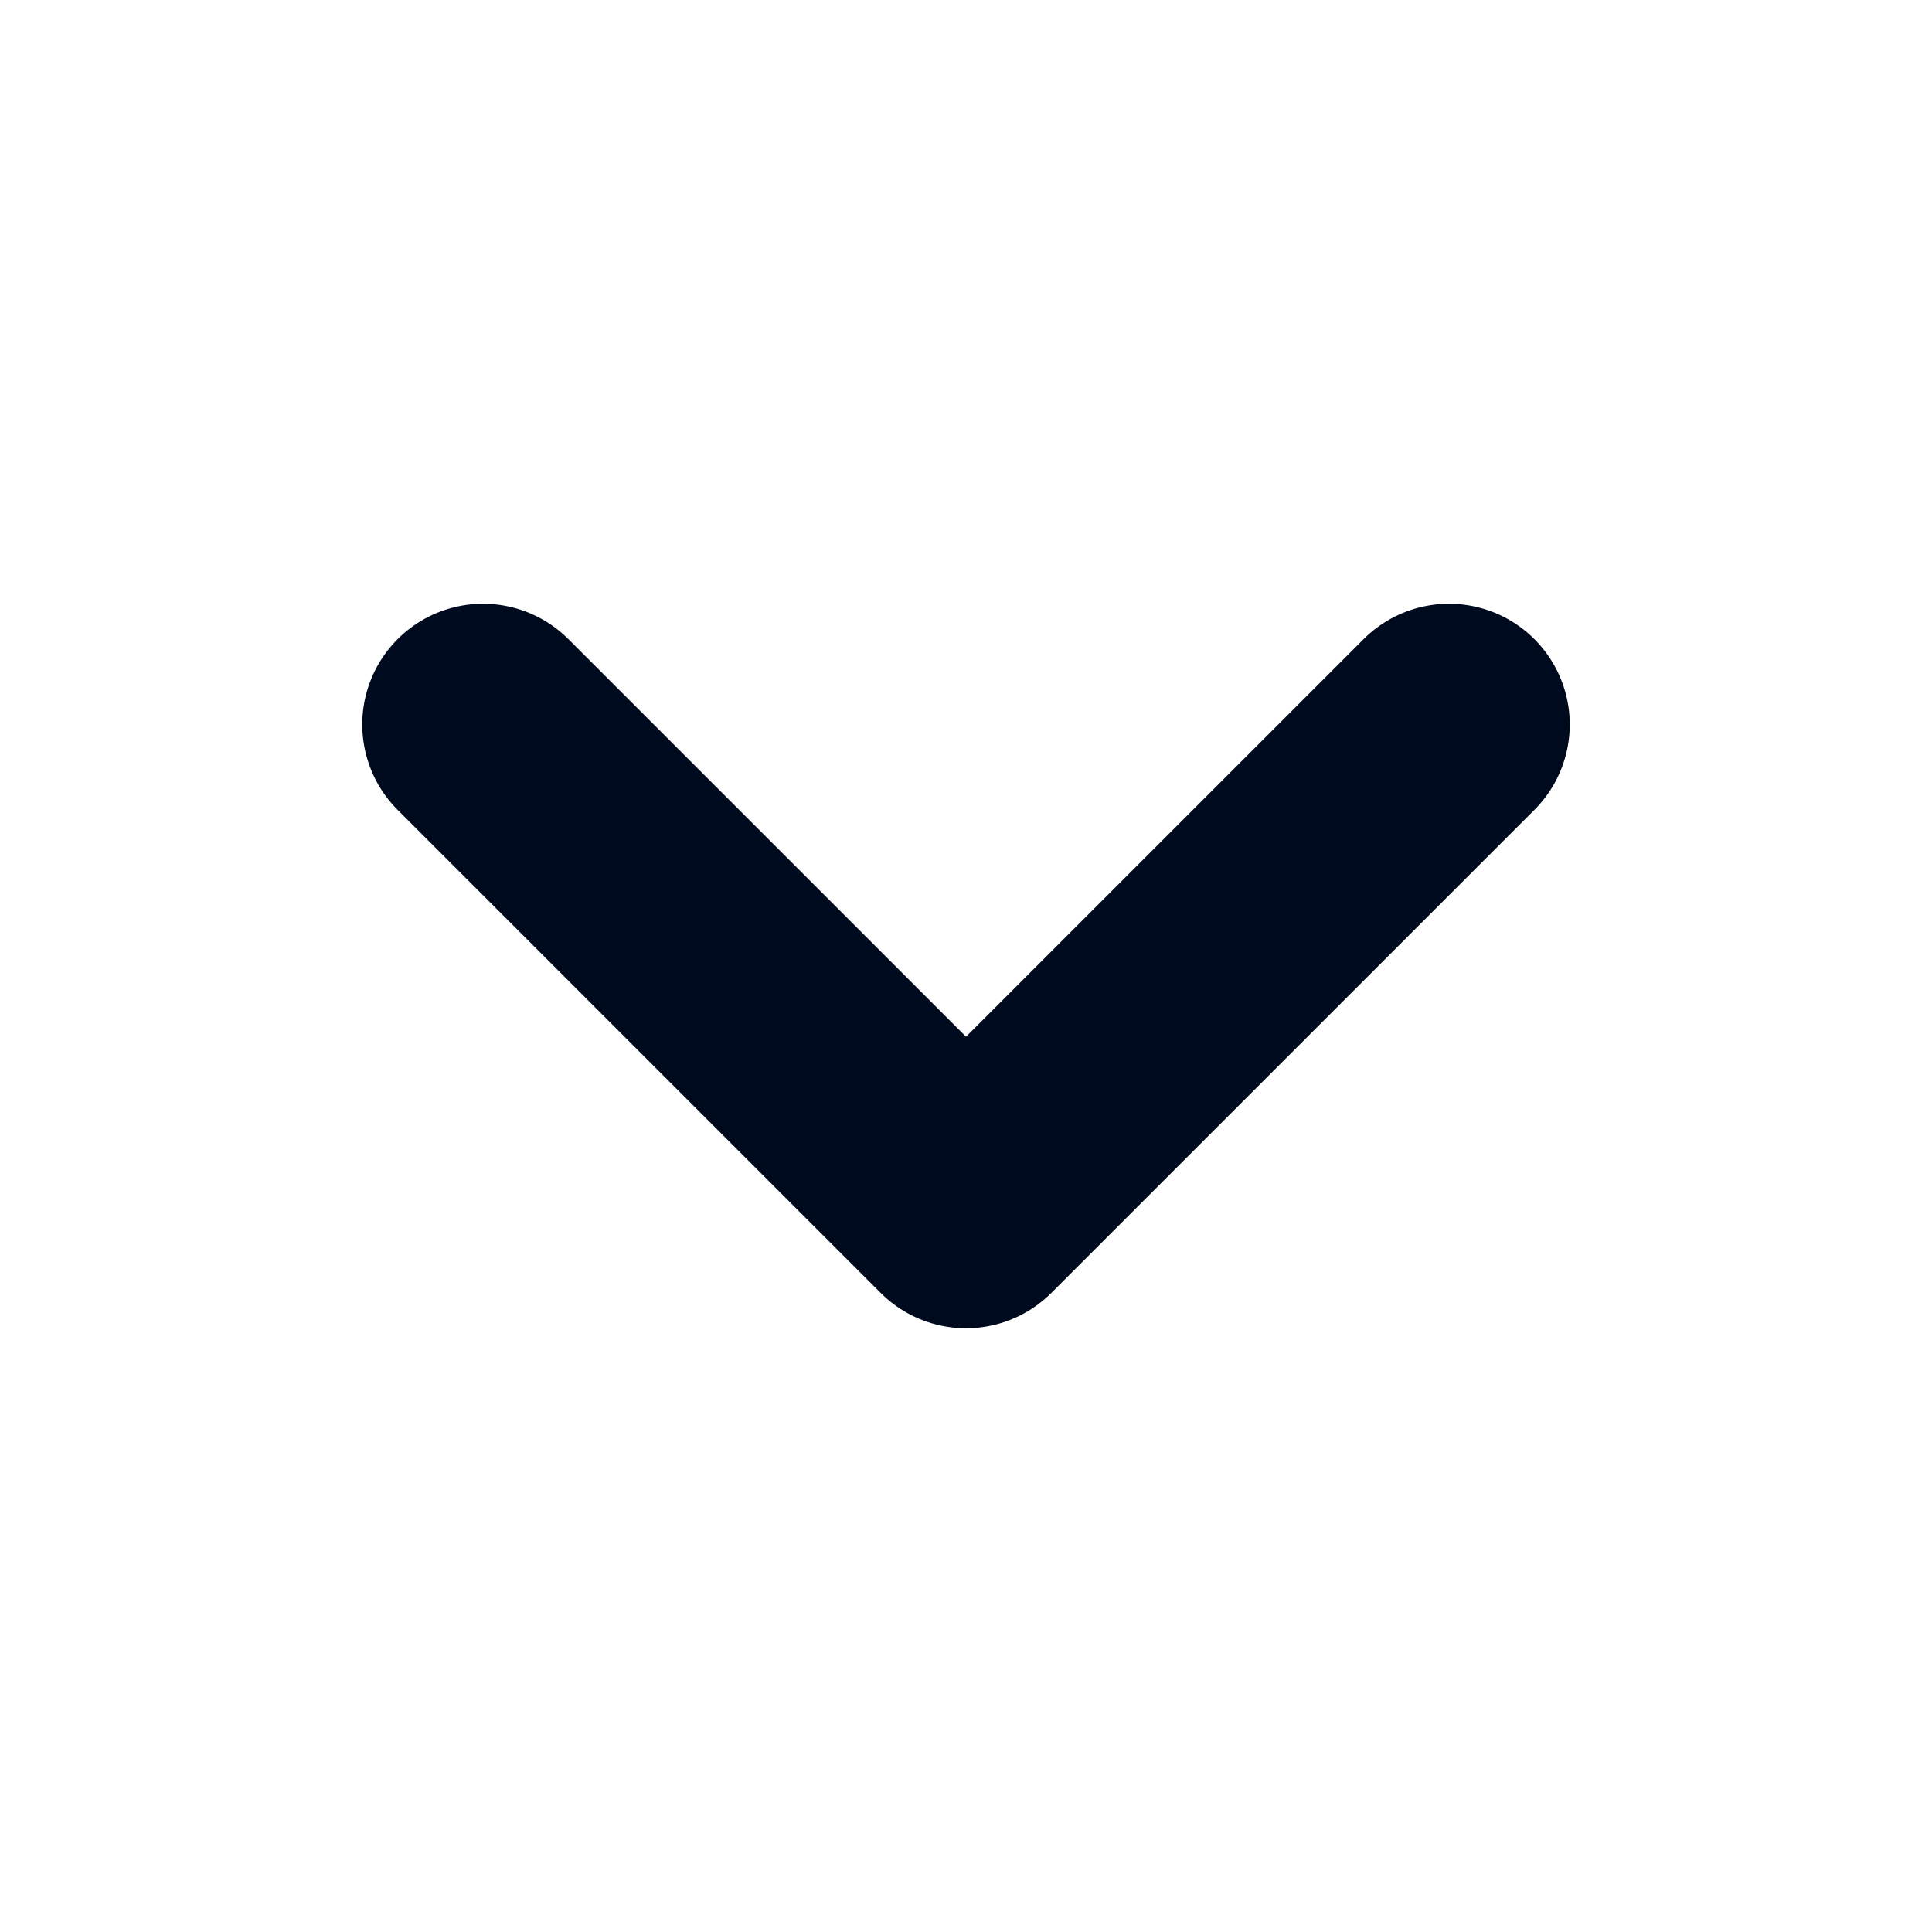
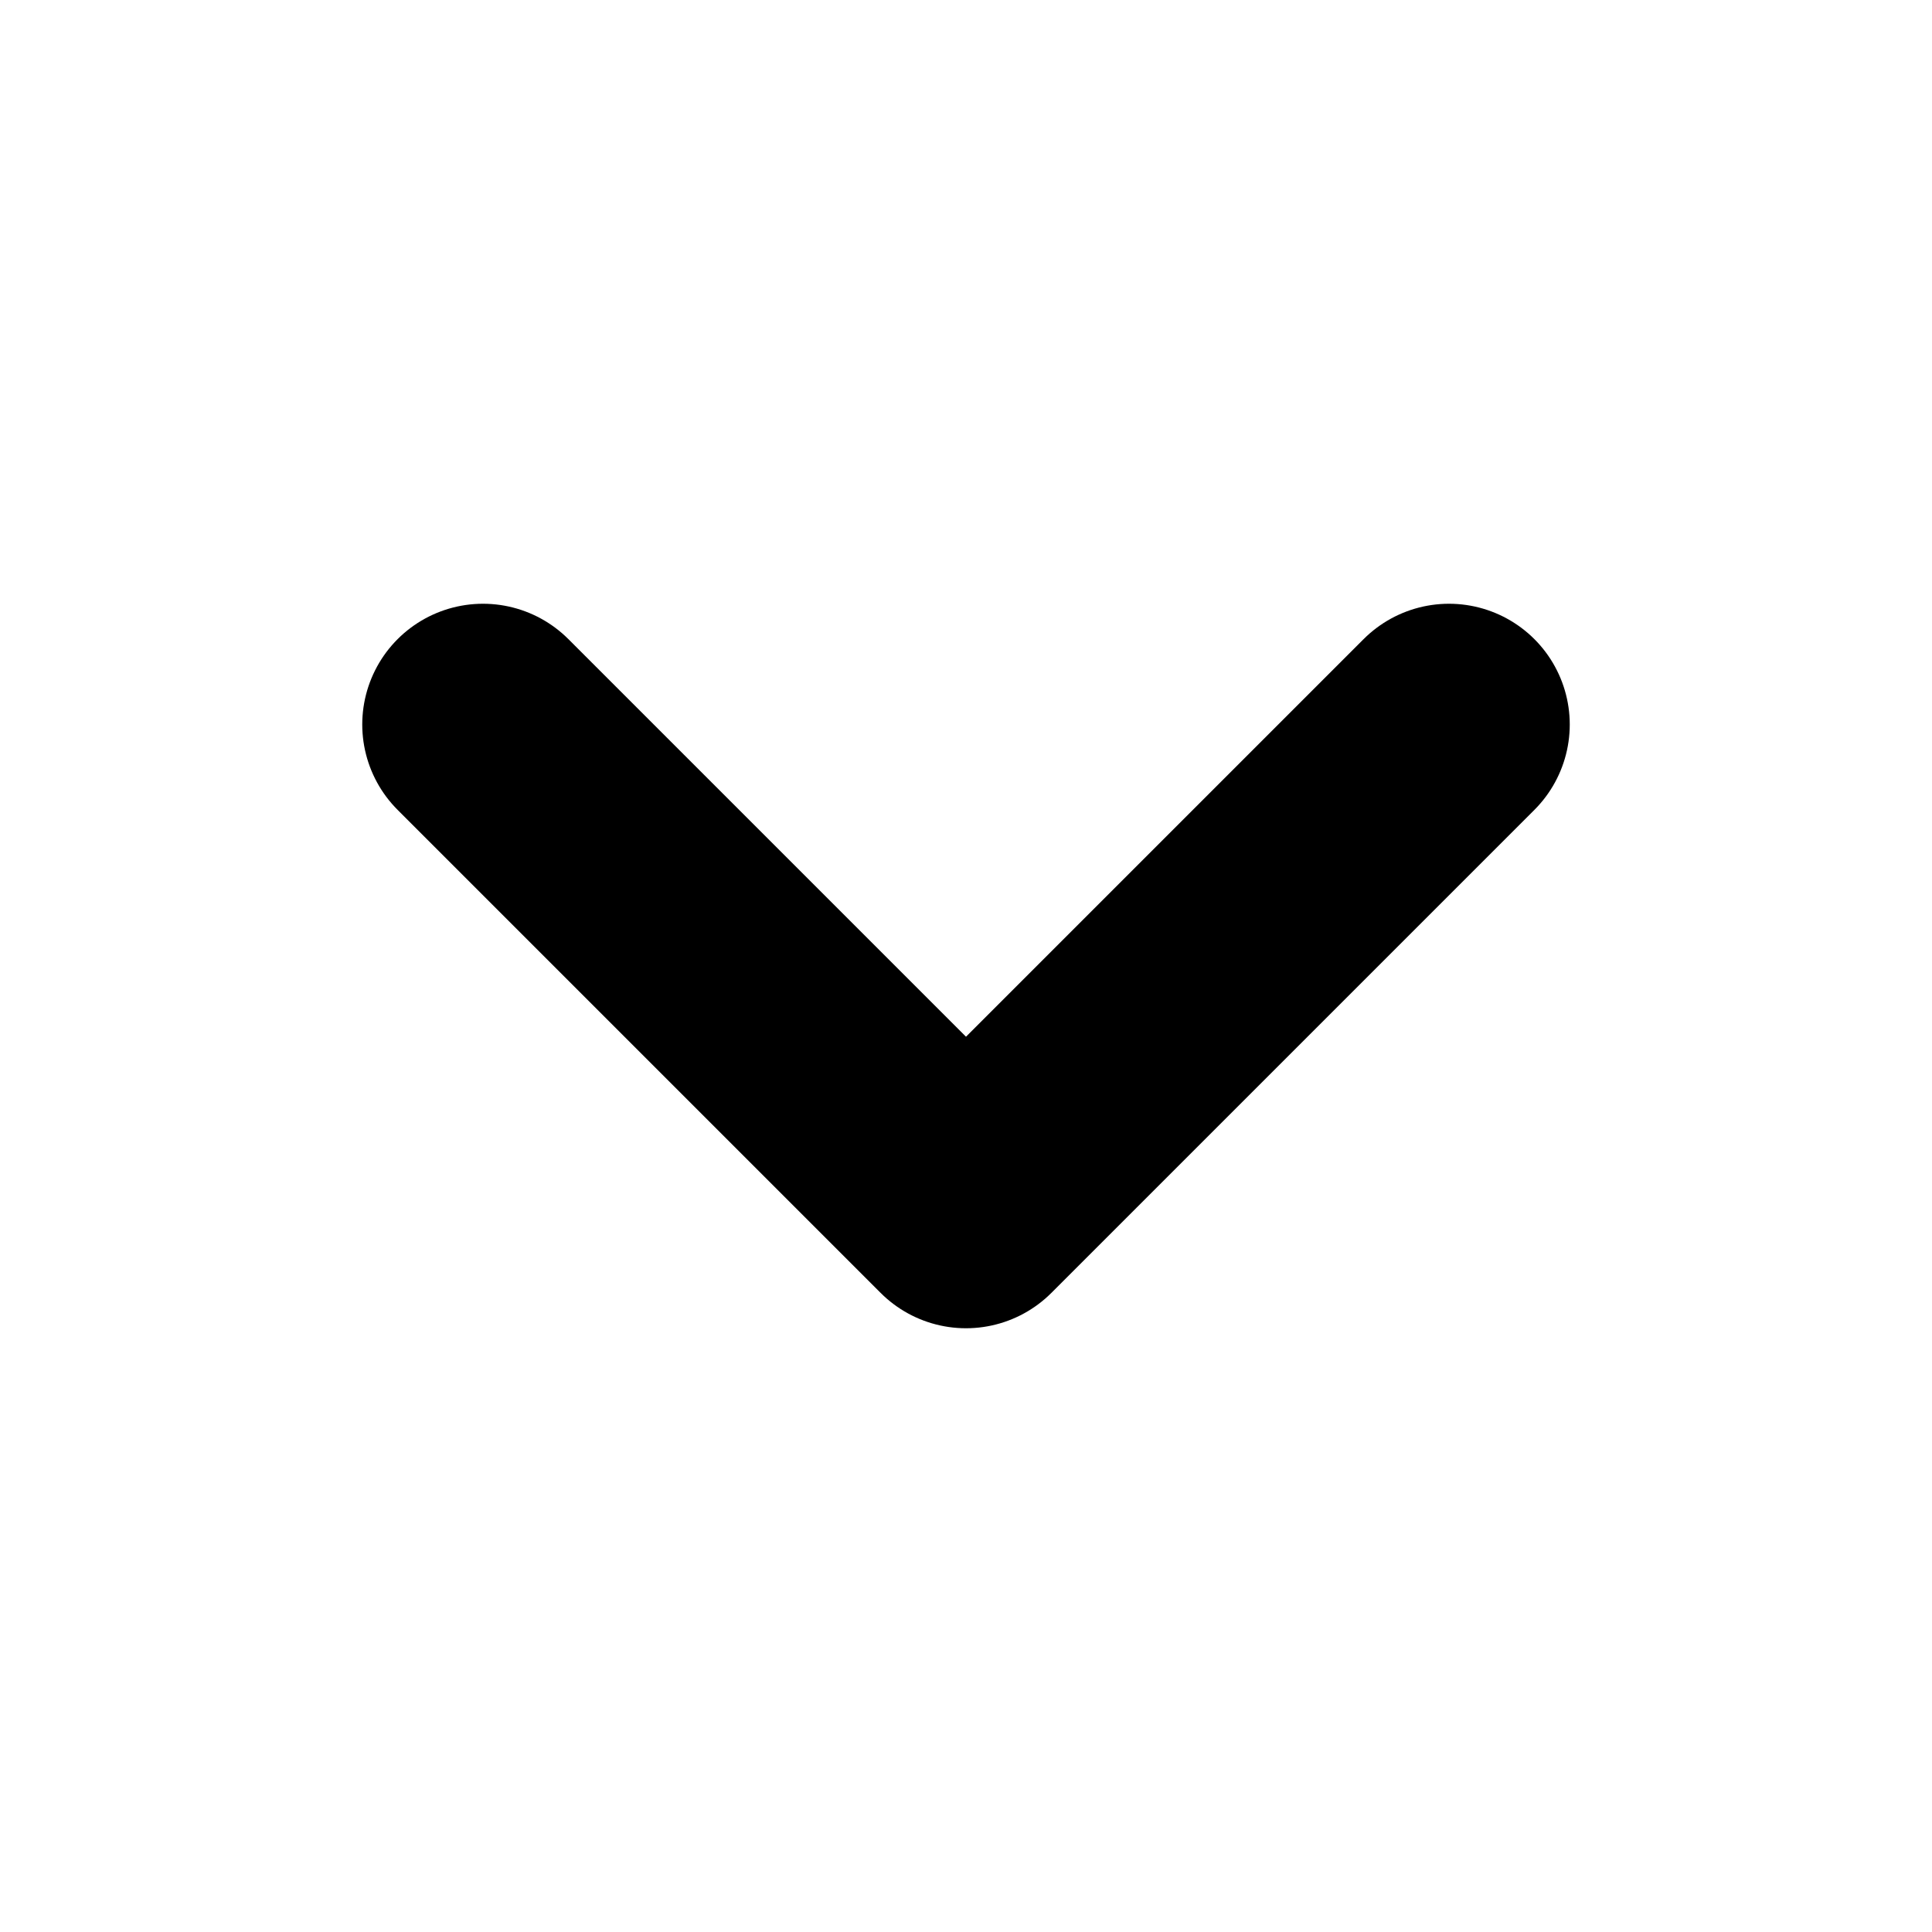
- <svg xmlns="http://www.w3.org/2000/svg" width="24" height="24" viewBox="0 0 24 24" fill="none" stroke="#000a1e" stroke-width="3" stroke-linecap="round" stroke-linejoin="round" class="feather feather-chevron-down">
+ <svg xmlns="http://www.w3.org/2000/svg" width="24" height="24" viewBox="0 0 24 24" fill="none" stroke="currentColor" stroke-width="3" stroke-linecap="round" stroke-linejoin="round" class="feather feather-chevron-down">
  <polyline points="6 9 12 15 18 9" />
</svg>
